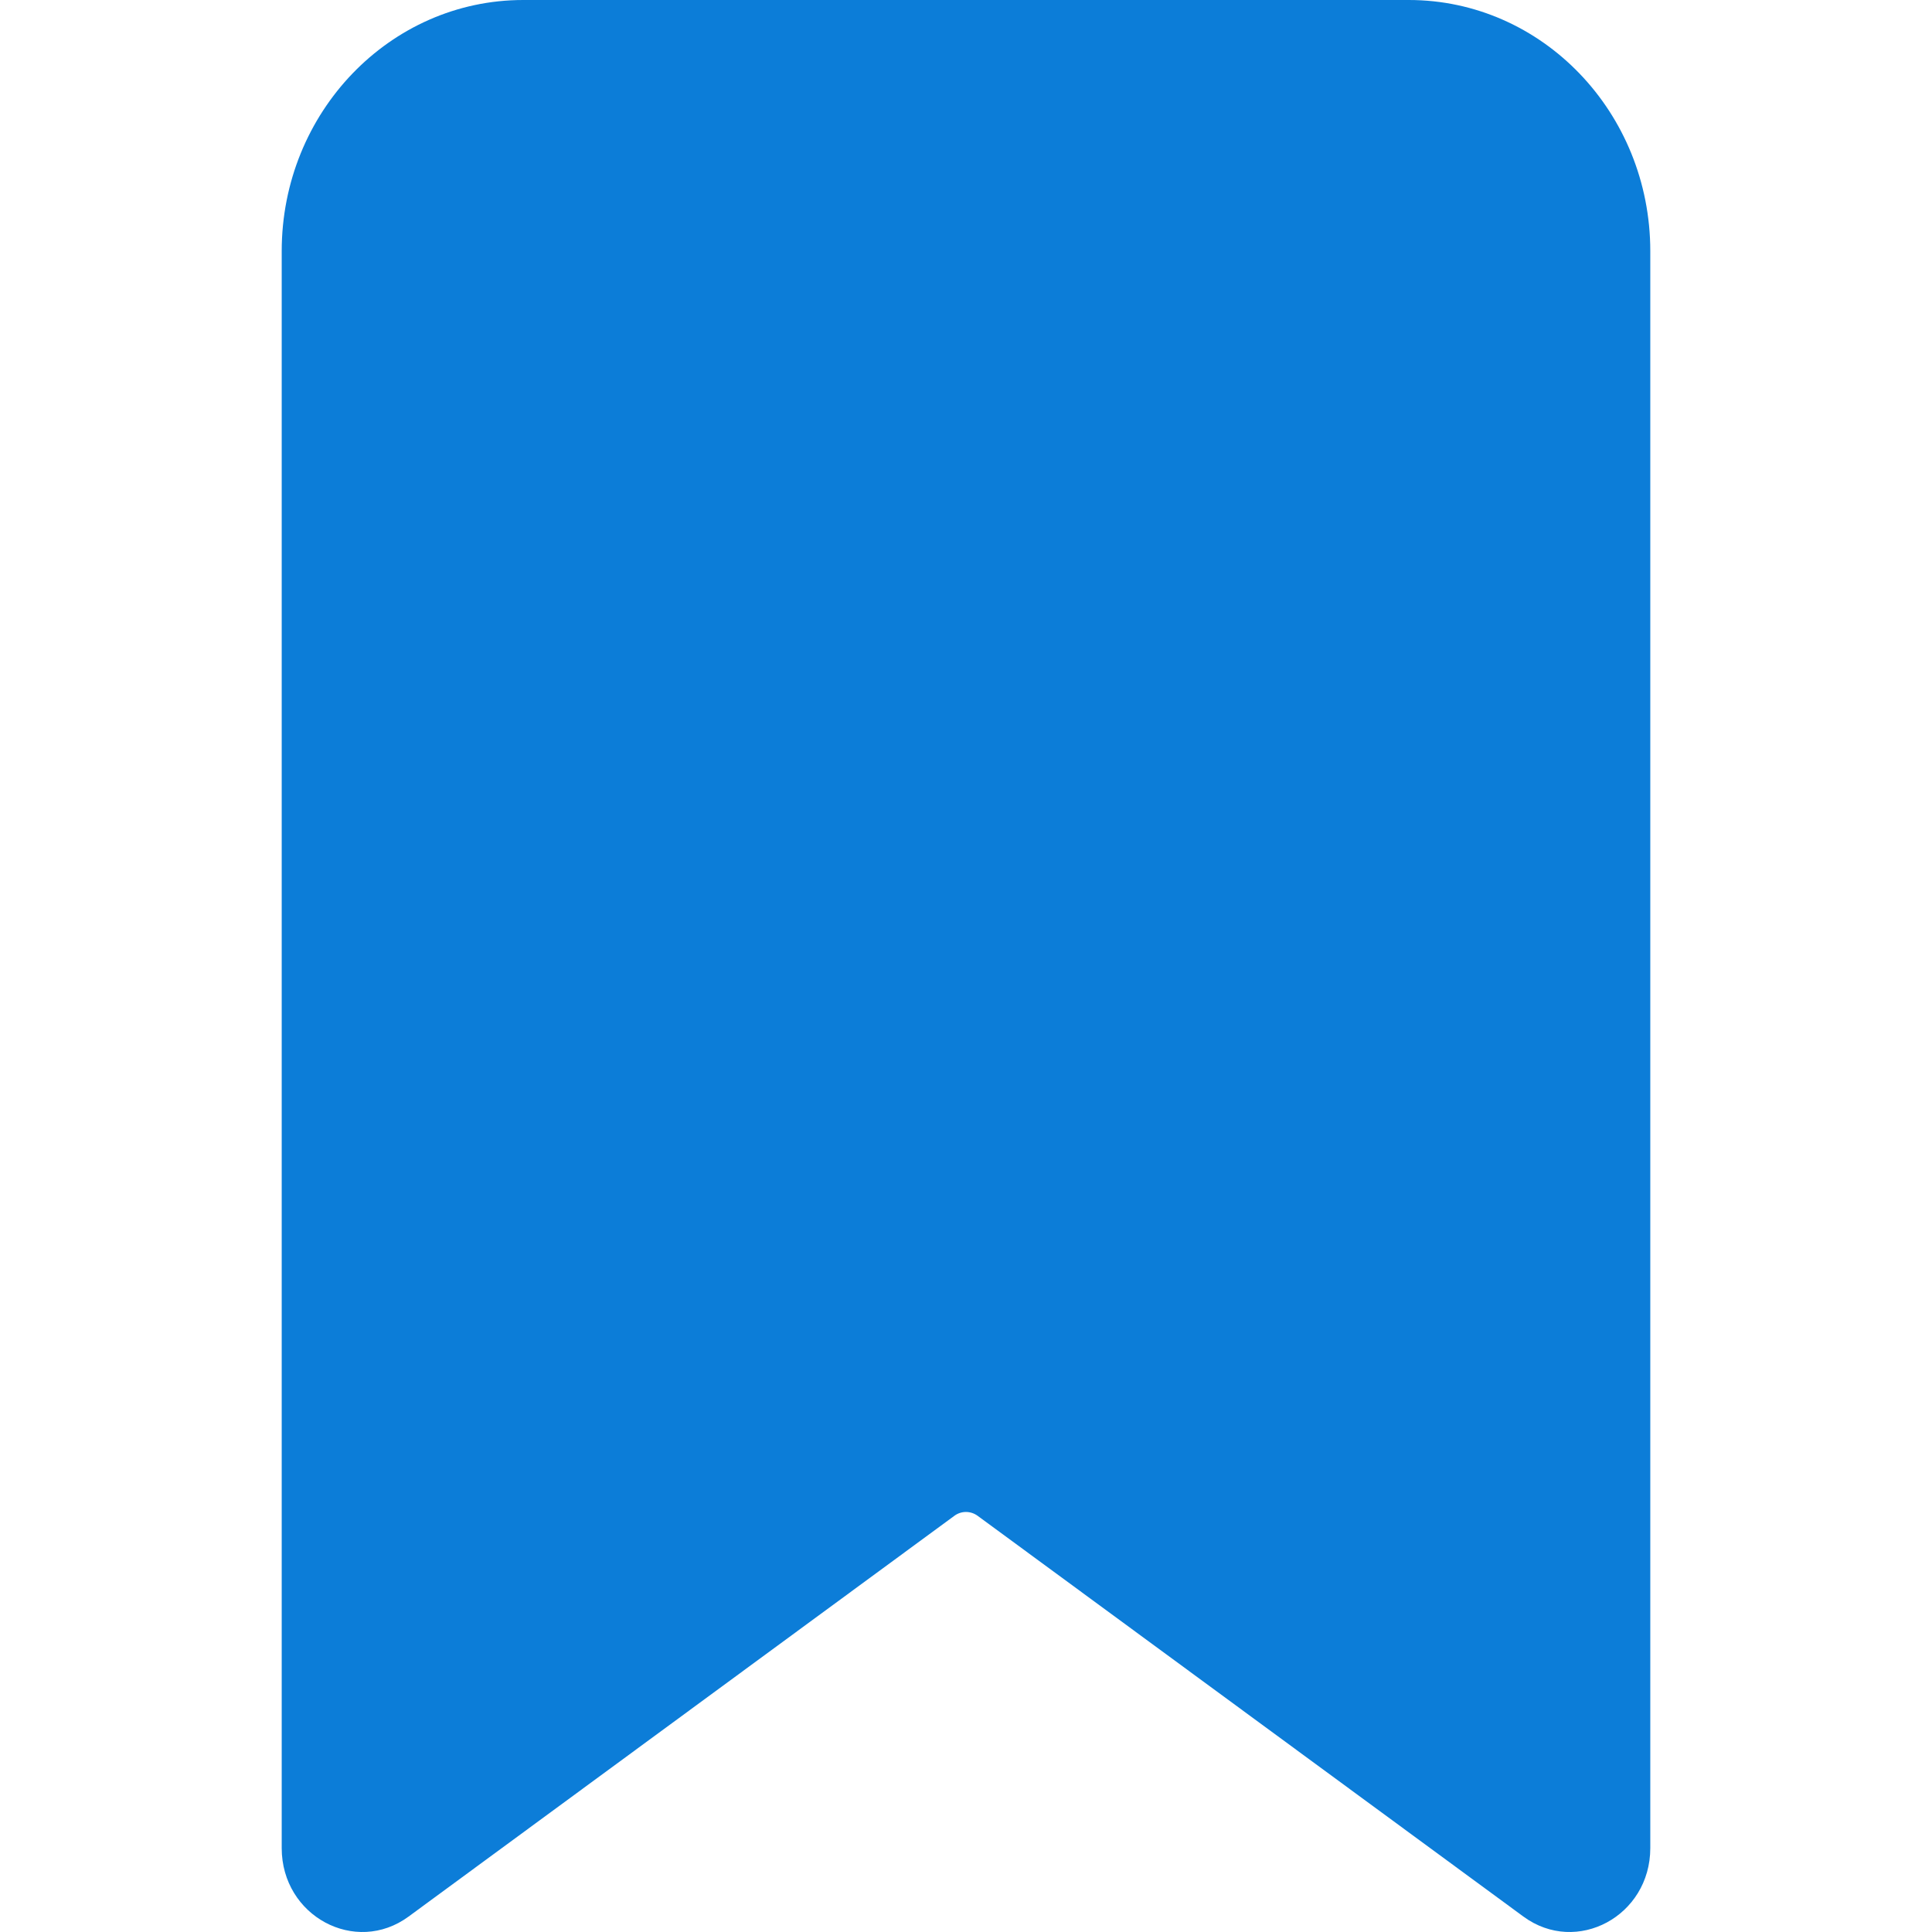
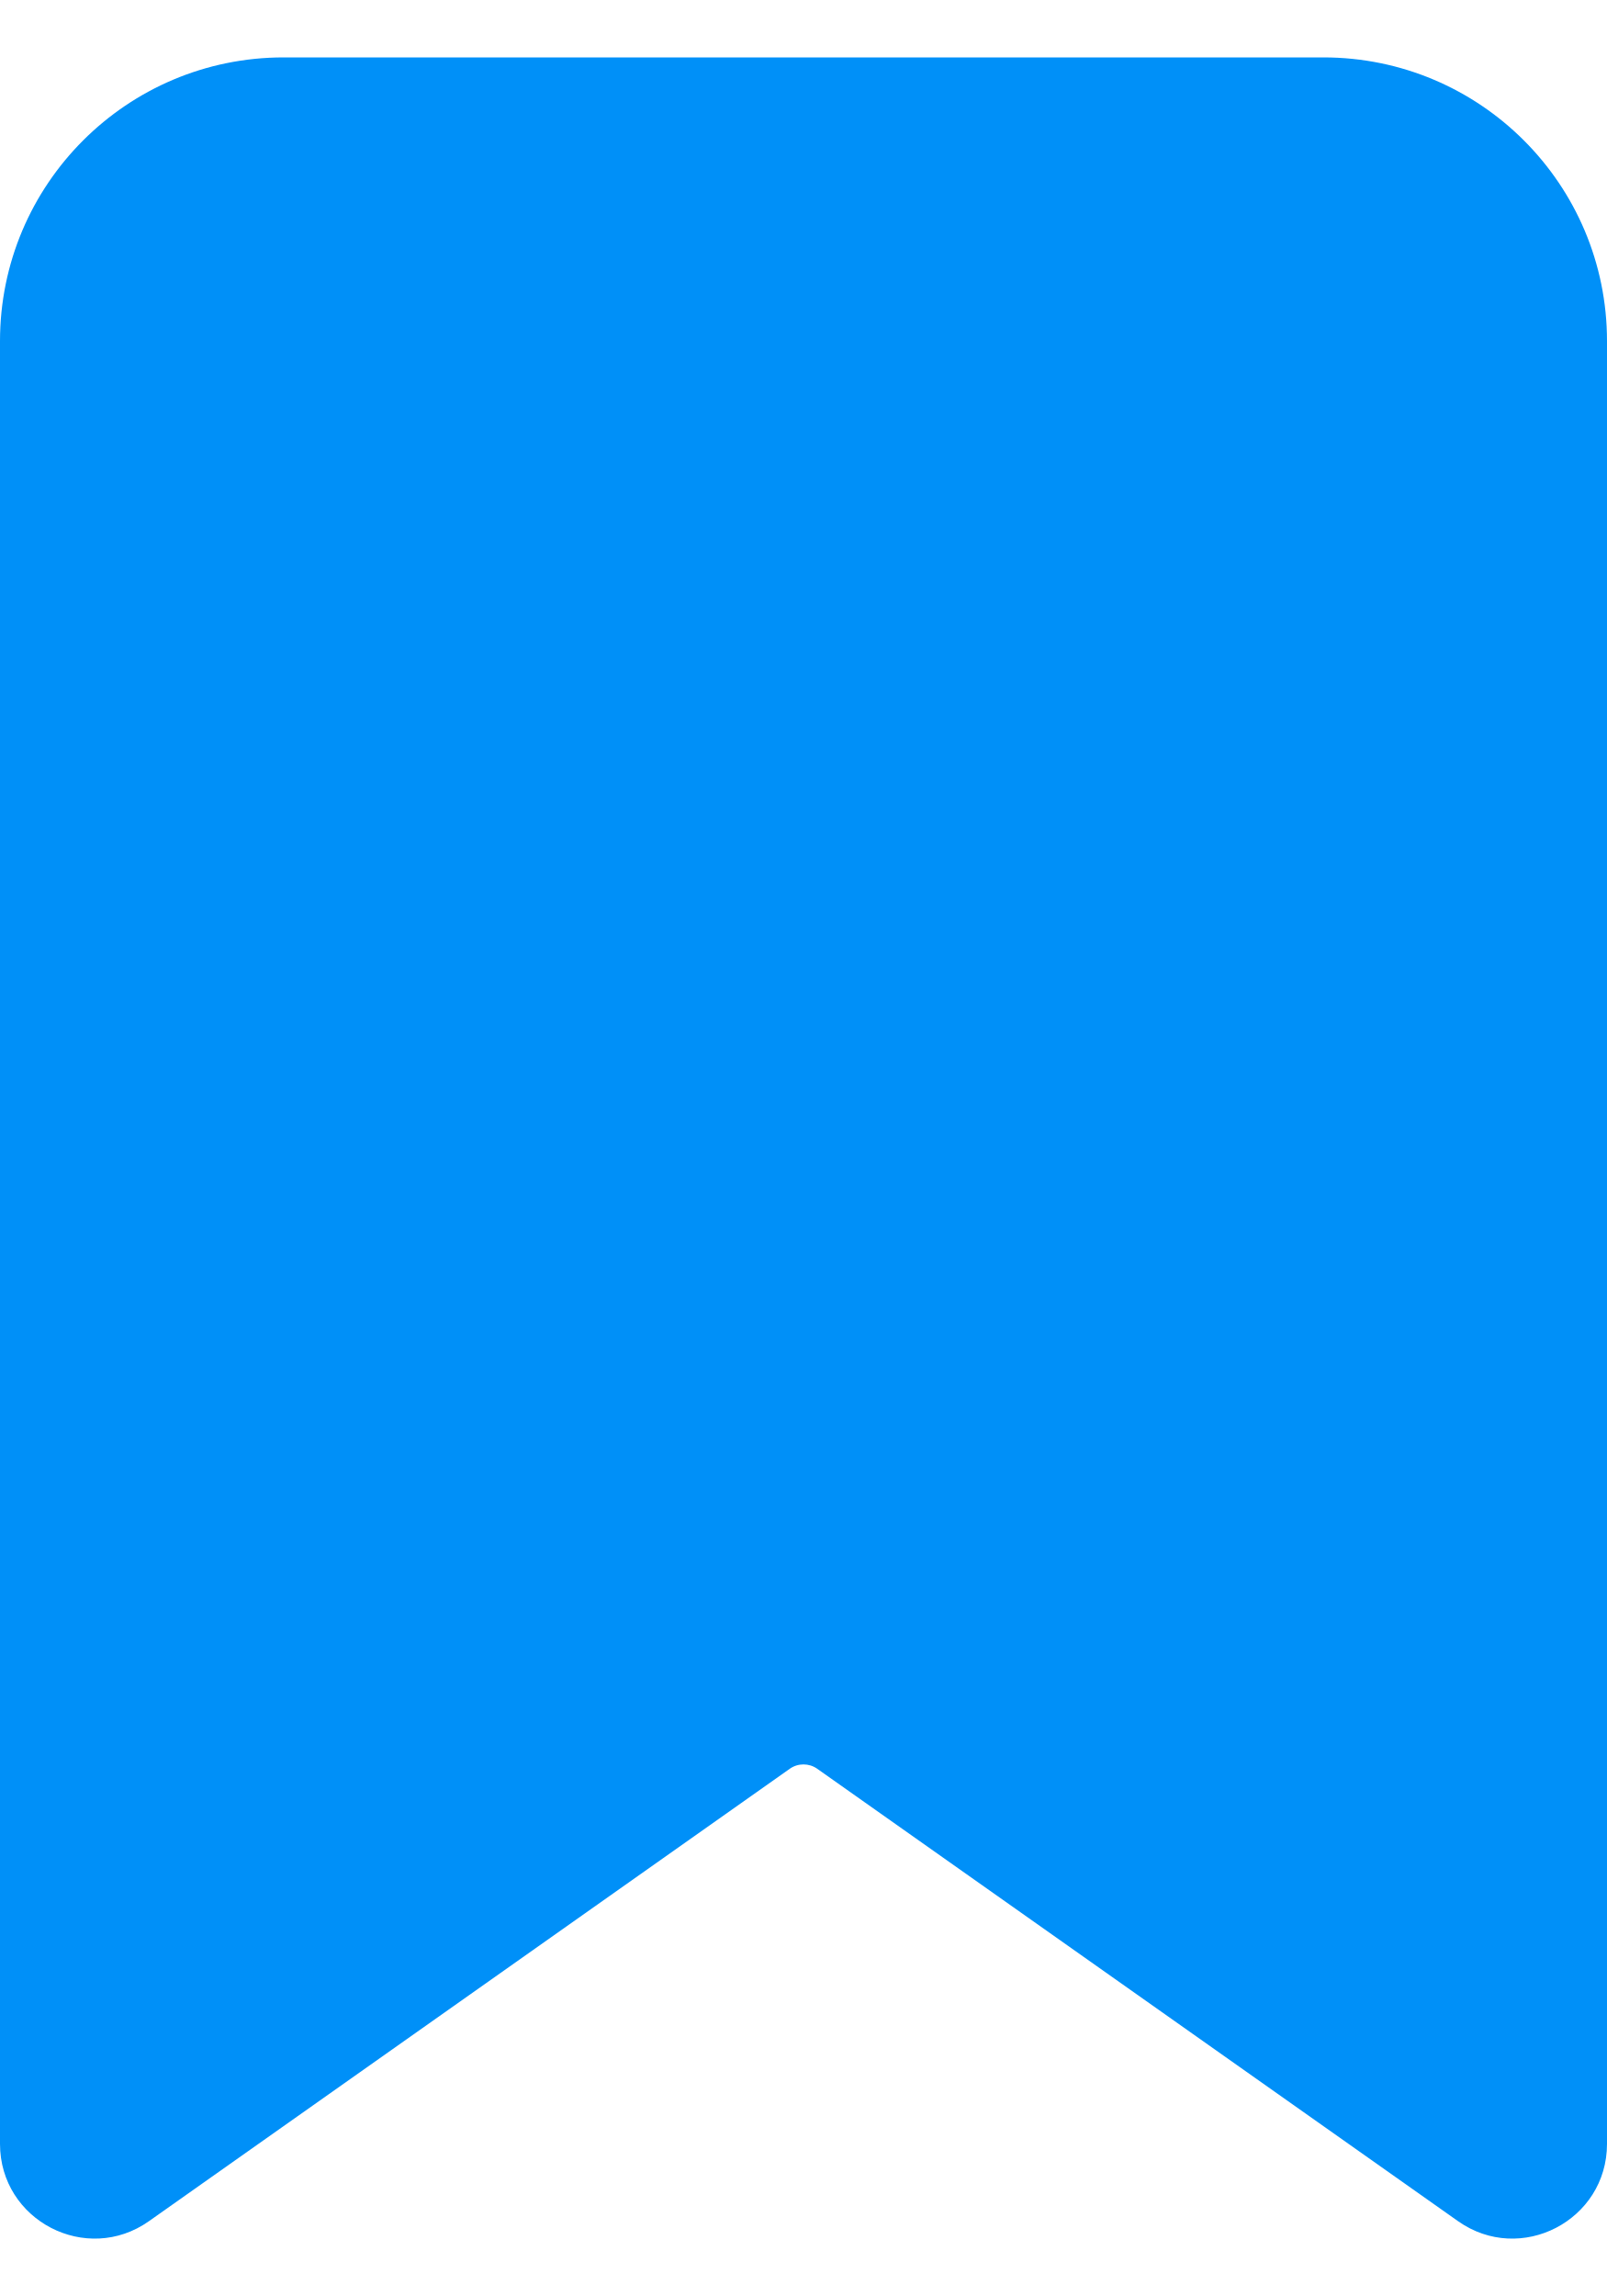
- <svg xmlns="http://www.w3.org/2000/svg" width="16" height="16" viewBox="0 0 16 16" fill="none">
-   <path fill-rule="evenodd" clip-rule="evenodd" d="M4.333 0C3.229 0 2.333 0.931 2.333 2.08V15.305C2.333 15.868 2.943 16.196 3.384 15.872L7.904 12.553C7.961 12.511 8.038 12.511 8.096 12.553L12.616 15.872C13.057 16.196 13.667 15.868 13.667 15.305V2.08C13.667 0.931 12.771 0 11.667 0H4.333Z" fill="#0C7DD8" />
+ <svg xmlns="http://www.w3.org/2000/svg" width="14" height="20" viewBox="0 0 14 20" fill="none">
+   <path fill-rule="evenodd" clip-rule="evenodd" d="M2.471 0.5C1.106 0.5 0 1.606 0 2.971V18.675C0 19.343 0.753 19.733 1.298 19.348L6.881 15.407C6.952 15.357 7.048 15.357 7.119 15.407L12.702 19.348C13.247 19.733 14 19.343 14 18.675V2.971C14 1.606 12.894 0.5 11.529 0.5H2.471Z" fill="#0090F8" />
</svg>
